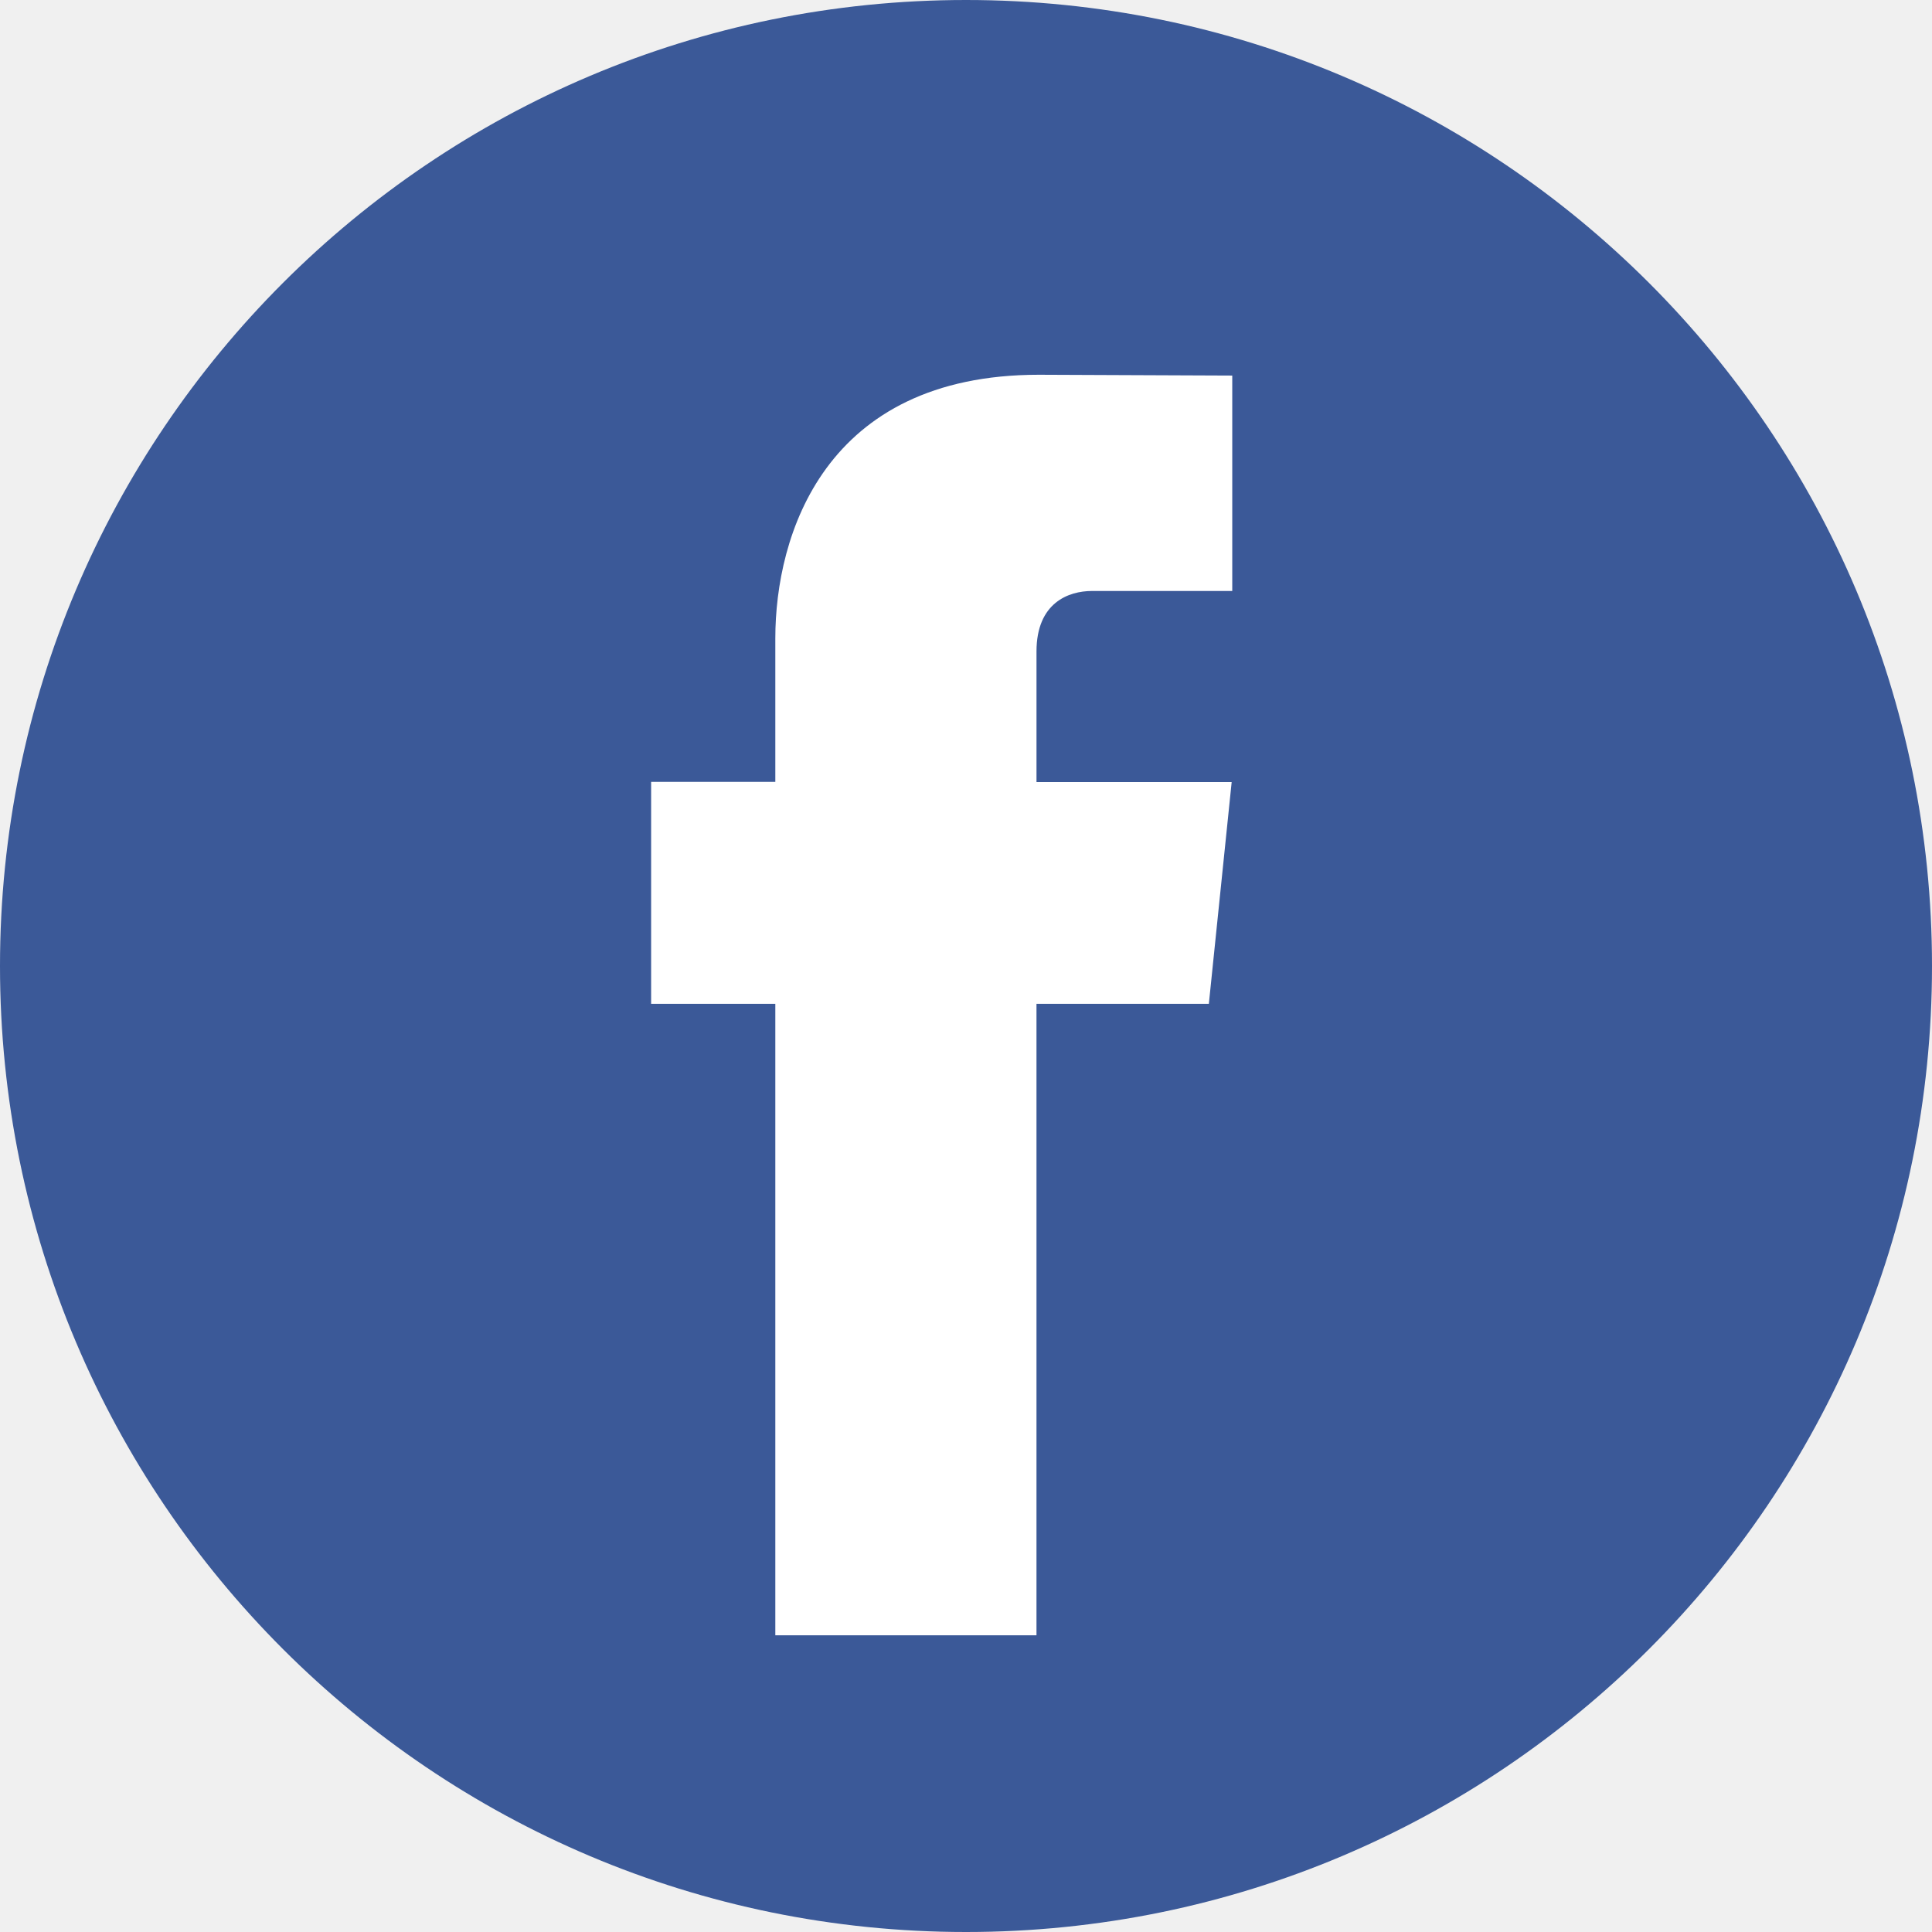
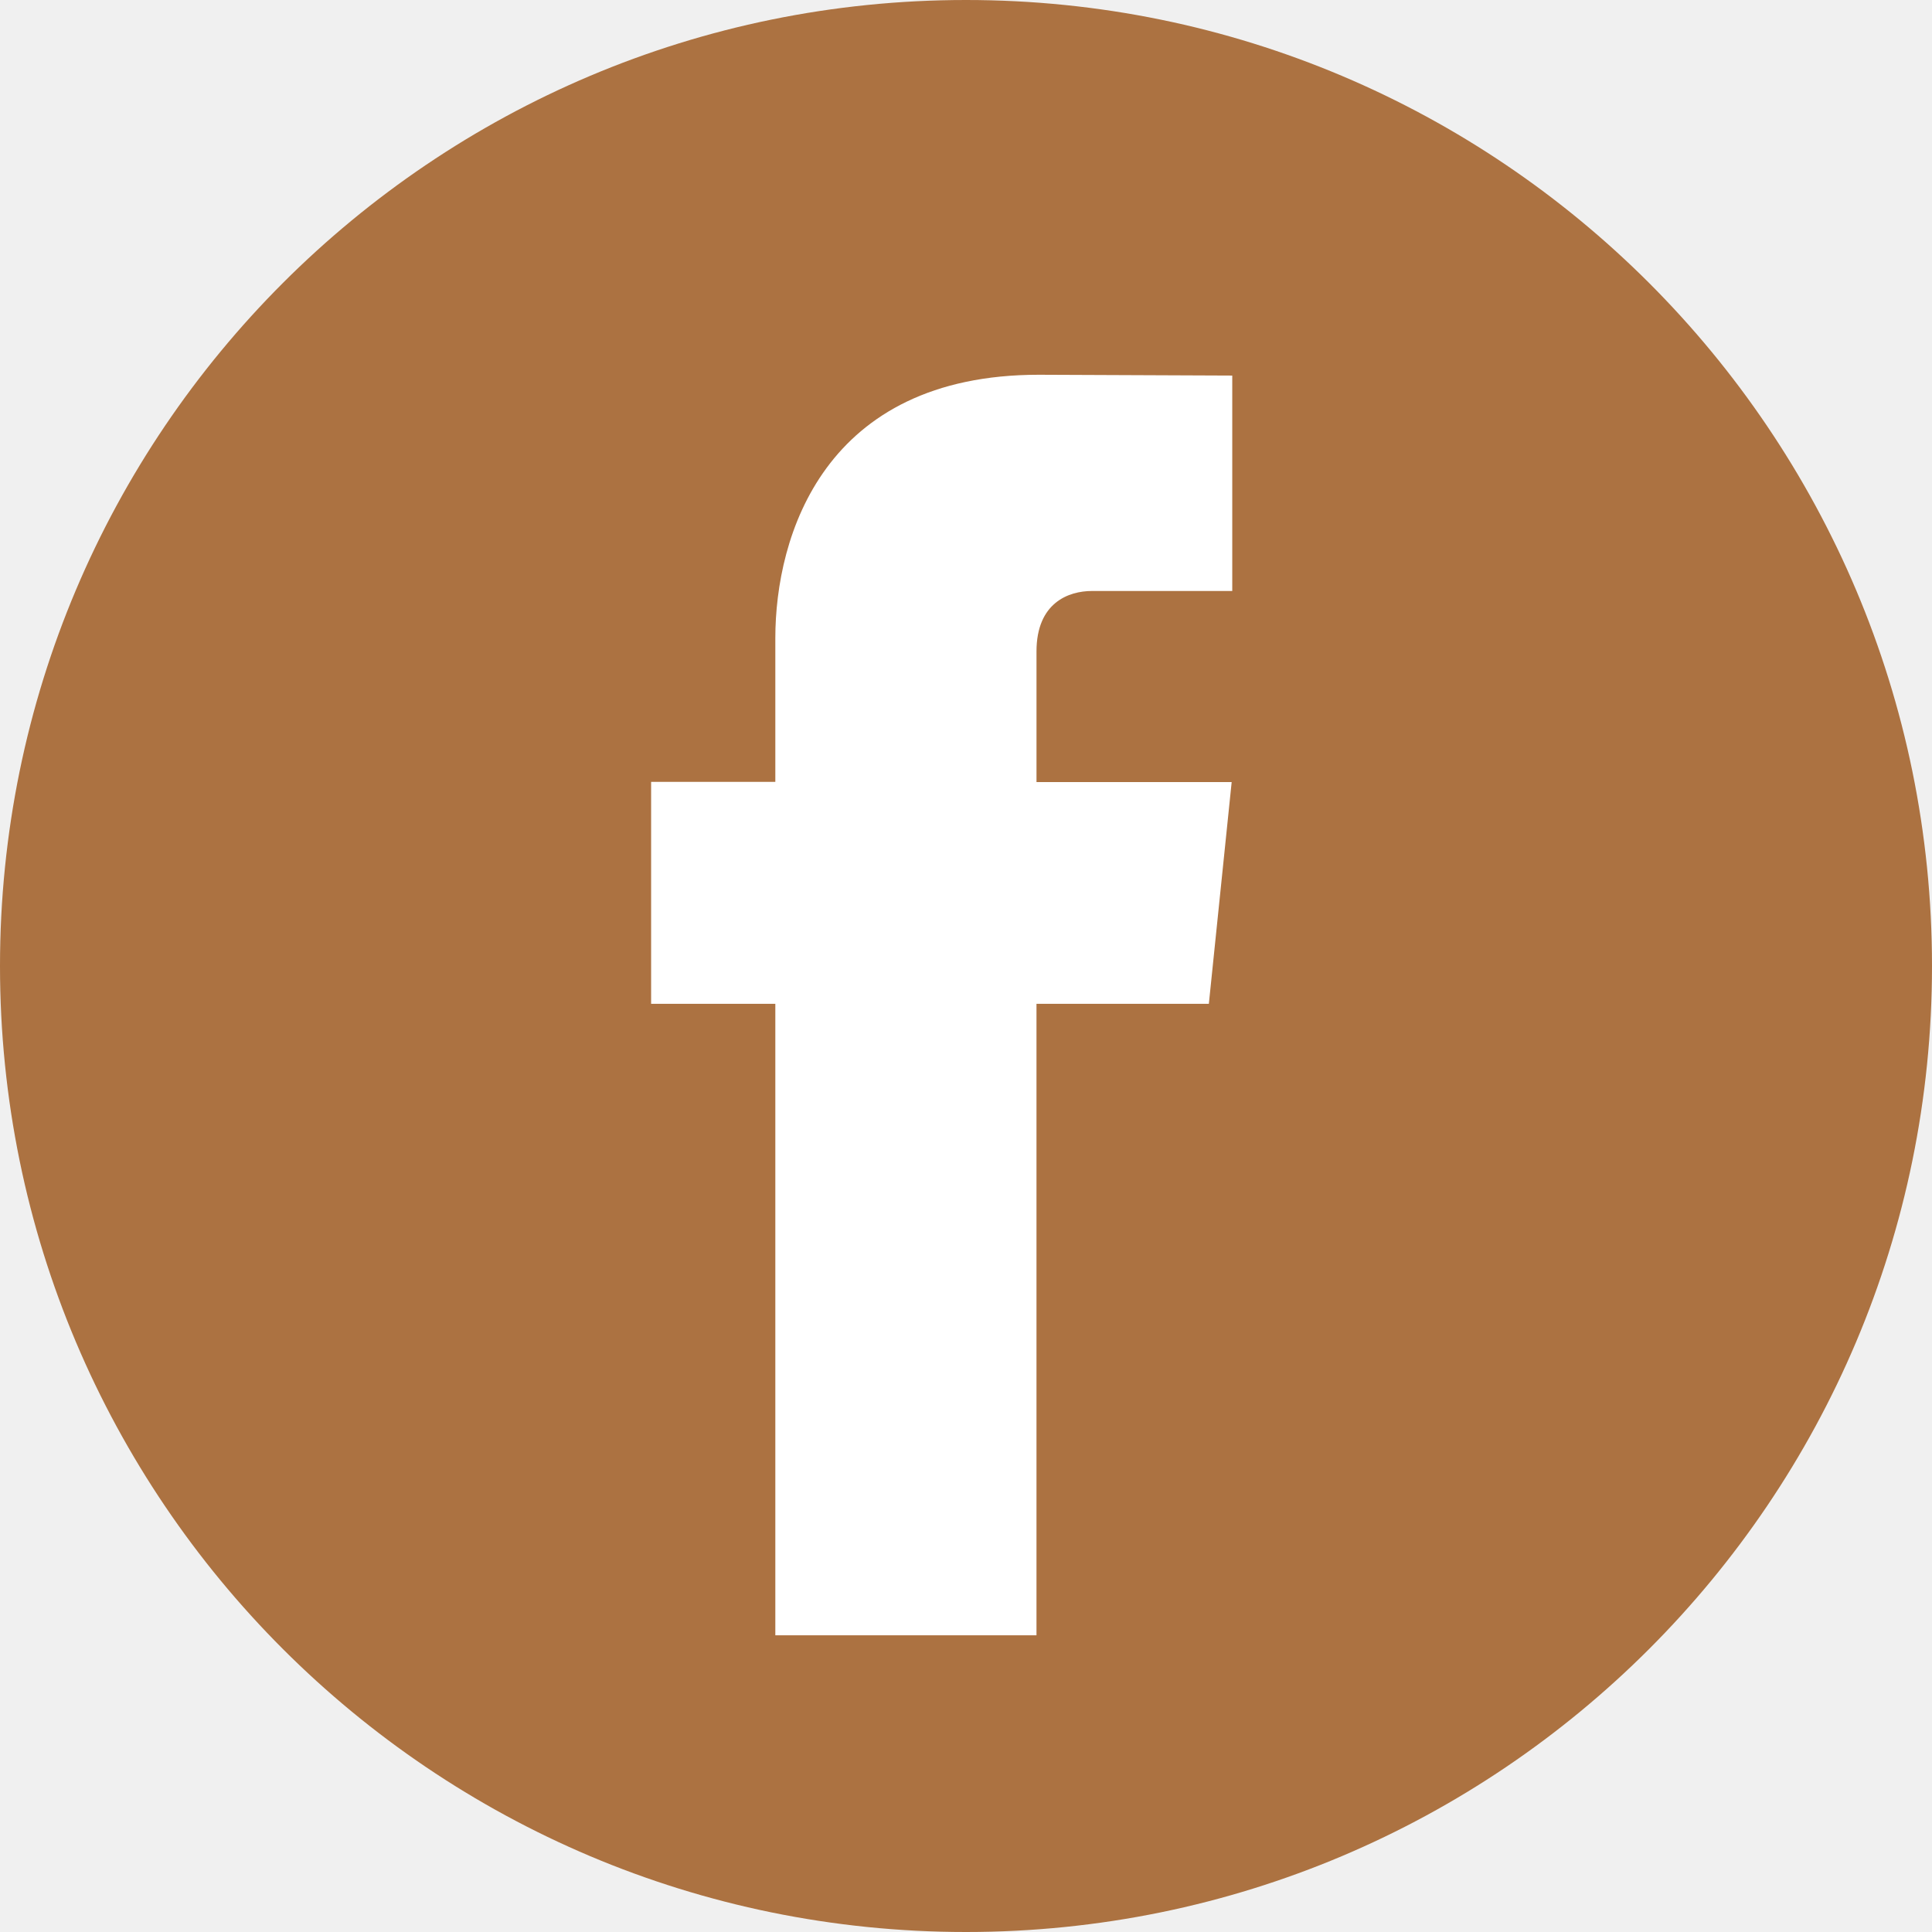
<svg xmlns="http://www.w3.org/2000/svg" version="1.1" id="Capa_1" x="0px" y="0px" viewBox="0 0 112.196 112.196" style="enable-background:new 0 0 112.196 112.196;" xml:space="preserve">
  <g>
-     <circle style="fill:#3B5998;" cx="56.098" cy="56.098" r="56.098" />
-     <path style="fill:#FFFFFF;" d="M70.201,58.294h-10.01v36.672H45.025V58.294h-7.213V45.406h7.213v-8.34   c0-5.964,2.833-15.303,15.301-15.303L71.56,21.81v12.51h-8.151c-1.337,0-3.217,0.668-3.217,3.513v7.585h11.334L70.201,58.294z" />
+     <circle style="fill:#ac7241;" cx="56.098" cy="56.098" r="56.098" />
+     <path style="fill:#FFF;" d="M70.201,58.294h-10.01v36.672H45.025V58.294h-7.213V45.406h7.213v-8.34   c0-5.964,2.833-15.303,15.301-15.303L71.56,21.81v12.51h-8.151c-1.337,0-3.217,0.668-3.217,3.513v7.585h11.334L70.201,58.294z" />
  </g>
  <g>
</g>
  <g>
</g>
  <g>
</g>
  <g>
</g>
  <g>
</g>
  <g>
</g>
  <g>
</g>
  <g>
</g>
  <g>
</g>
  <g>
</g>
  <g>
</g>
  <g>
</g>
  <g>
</g>
  <g>
</g>
  <g>
</g>
</svg>
